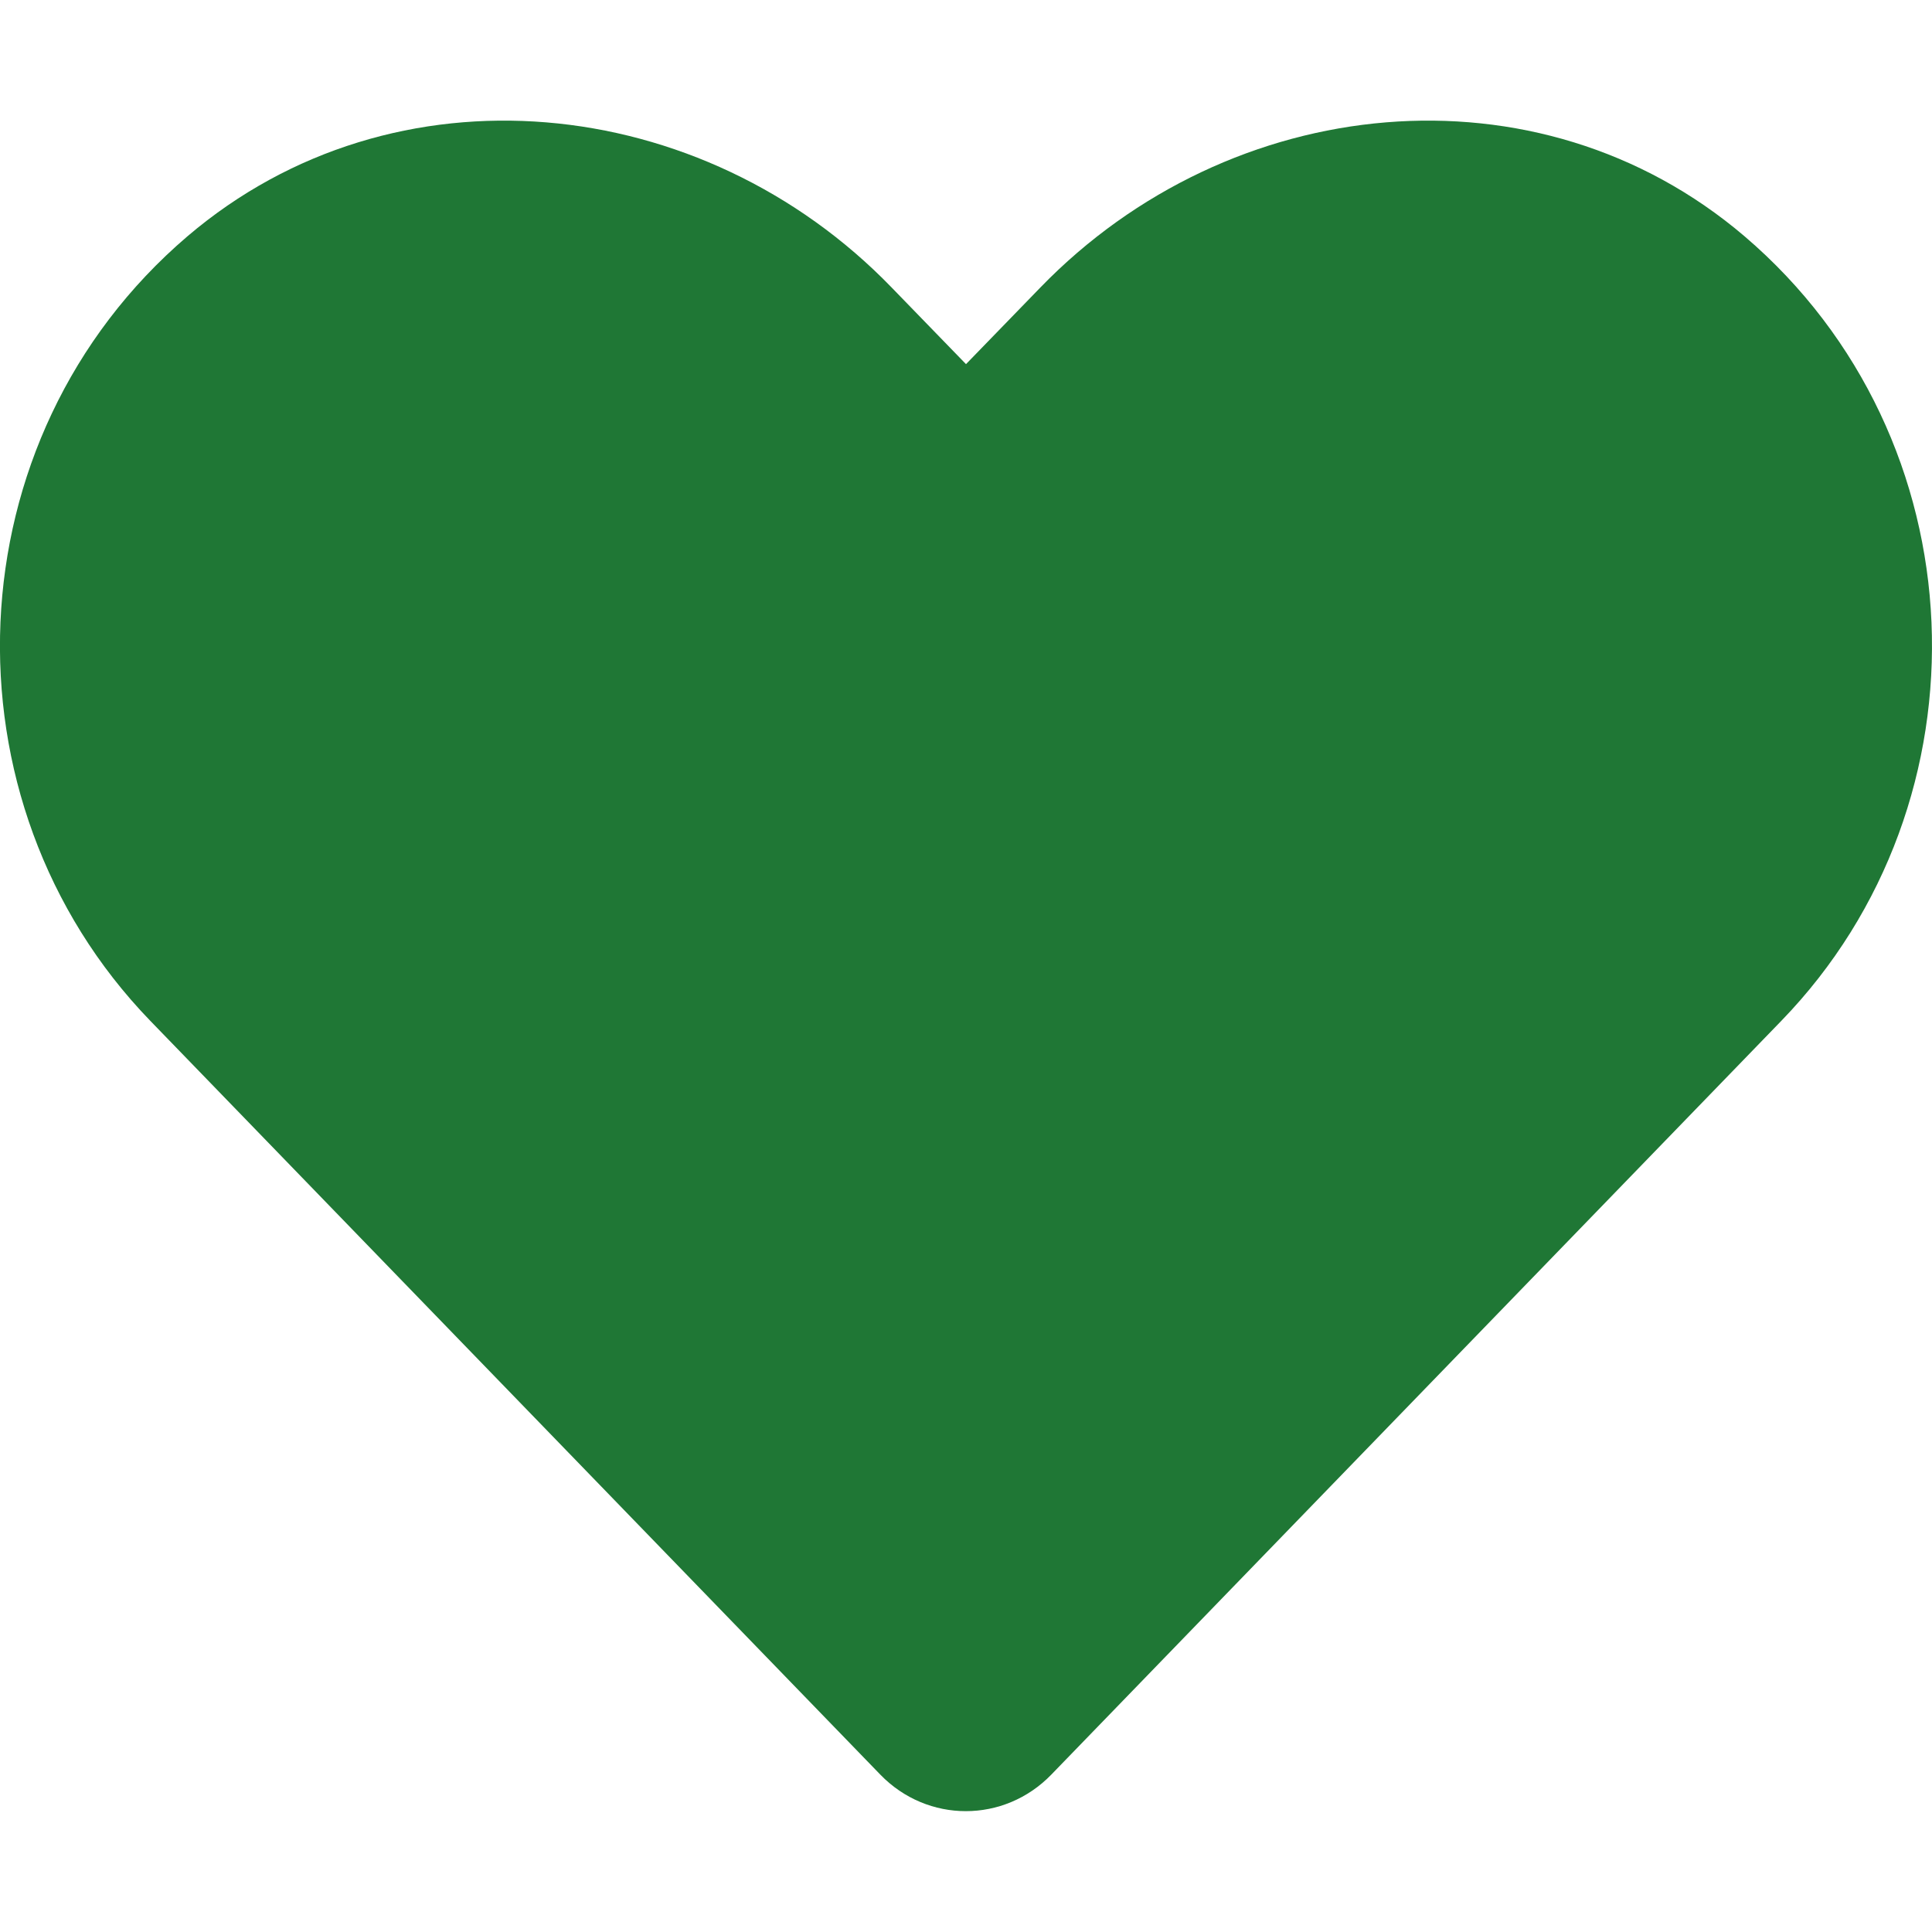
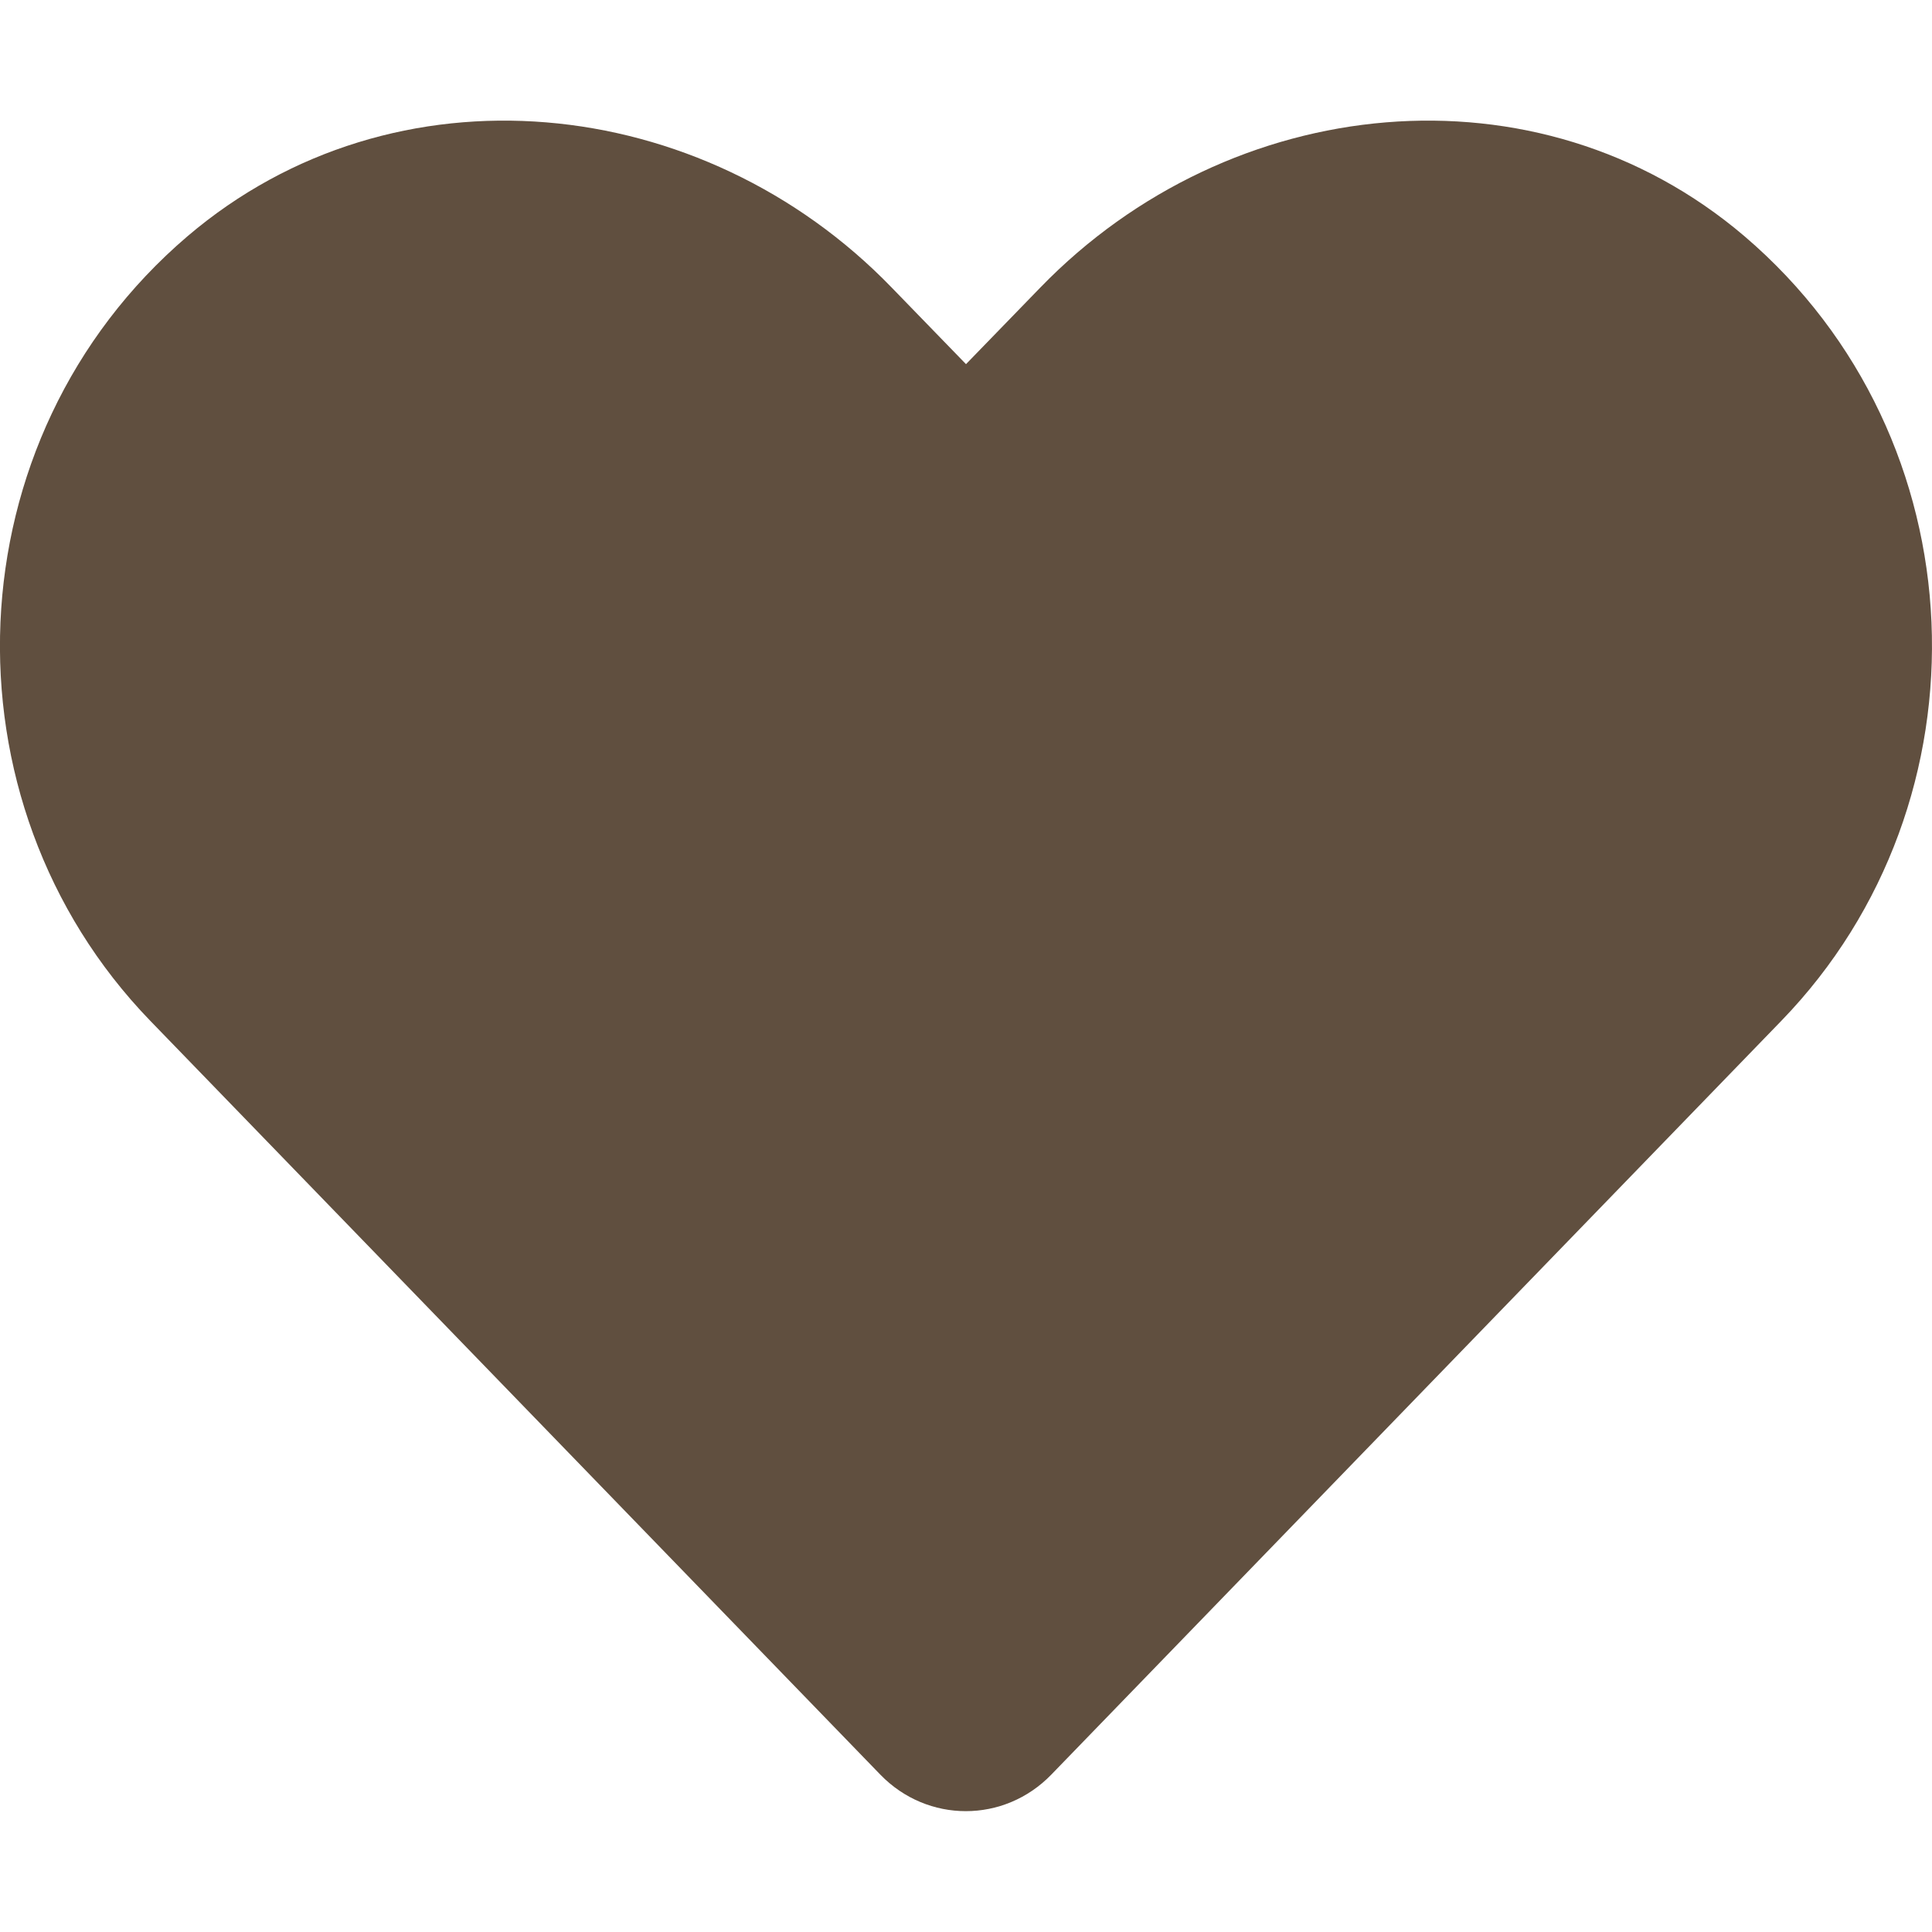
<svg xmlns="http://www.w3.org/2000/svg" class="heart" fill="#EB2328" height="32" width="32" viewBox="0 0 512 512">
-   <path d="M462.3 62.6C407.5 15.9 326 24.3 275.7 76.2L256 96.5l-19.7-20.3C186.1 24.3 104.5 15.9 49.7 62.6c-62.8 53.6-66.1 149.8-9.9 207.9l193.5 199.8c12.5 12.9 32.8 12.9 45.3 0l193.5-199.8c56.3-58.1 53-154.3-9.8-207.9z" fill="#1F7735"> </path>
+   <path d="M462.3 62.6C407.5 15.9 326 24.3 275.7 76.2L256 96.5l-19.7-20.3C186.1 24.3 104.5 15.9 49.7 62.6c-62.8 53.6-66.1 149.8-9.9 207.9l193.5 199.8c12.5 12.9 32.8 12.9 45.3 0l193.5-199.8c56.3-58.1 53-154.3-9.8-207.9z" fill="#604f3f"> </path>
</svg>
